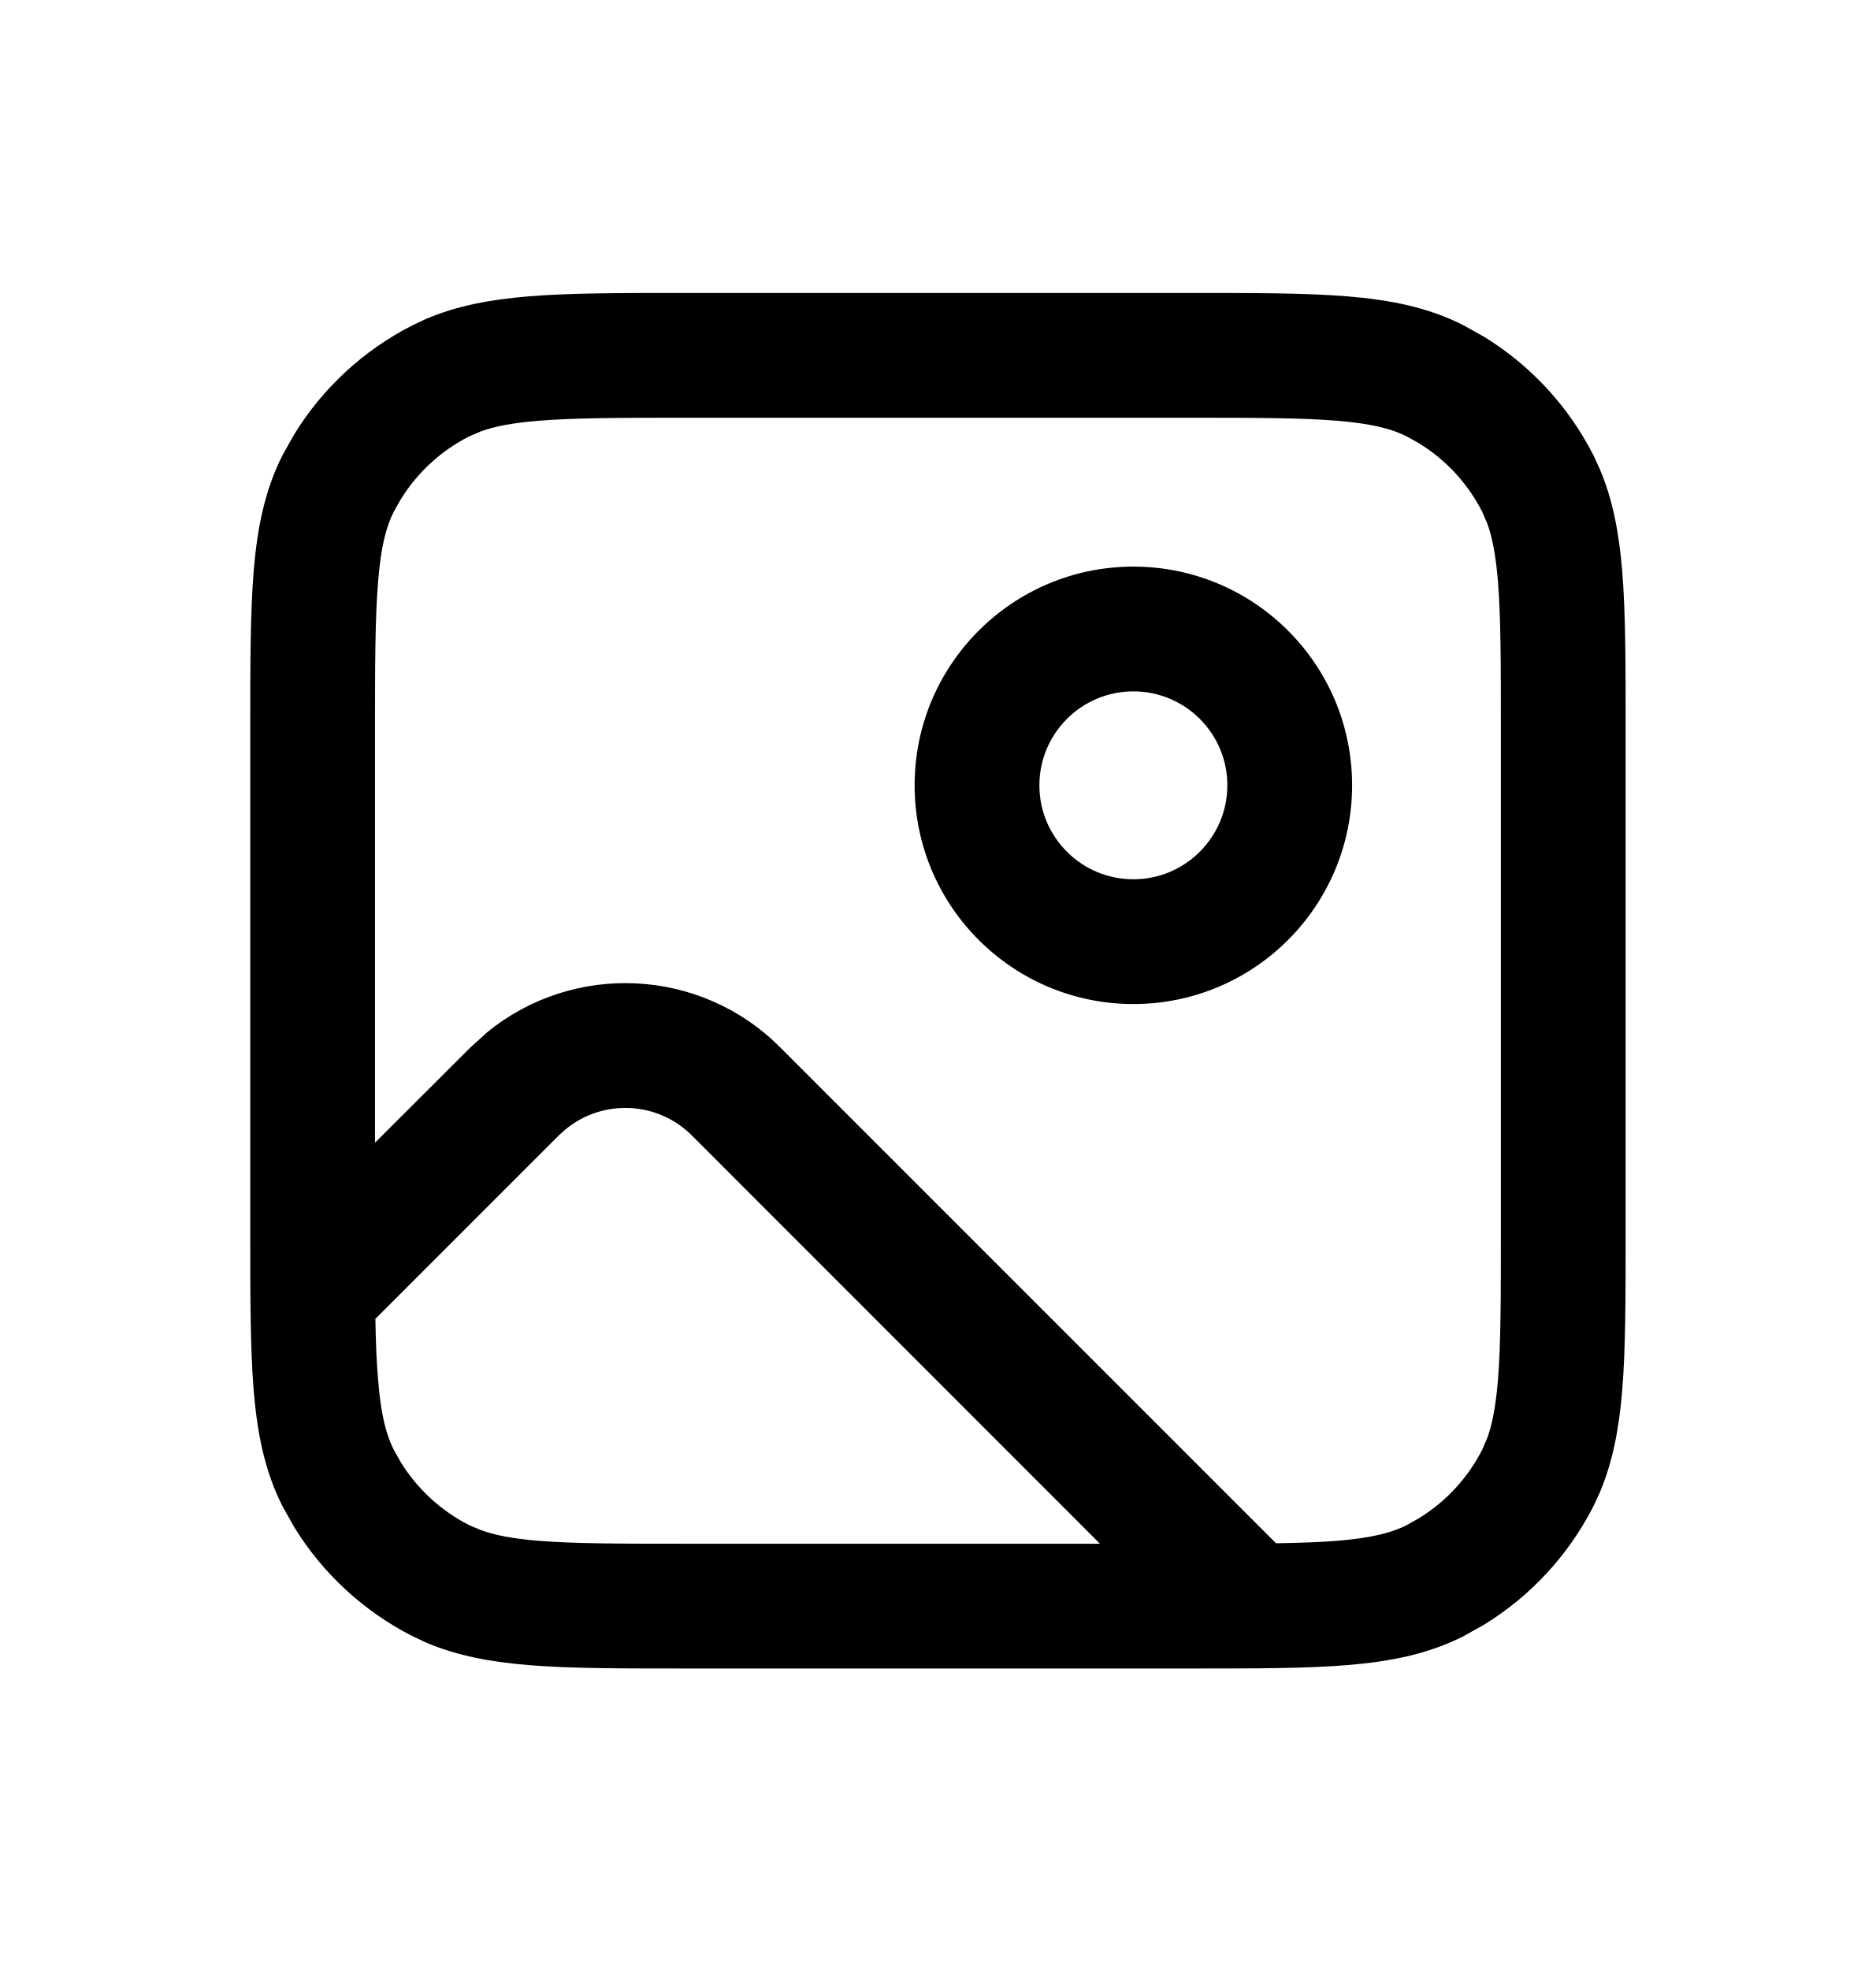
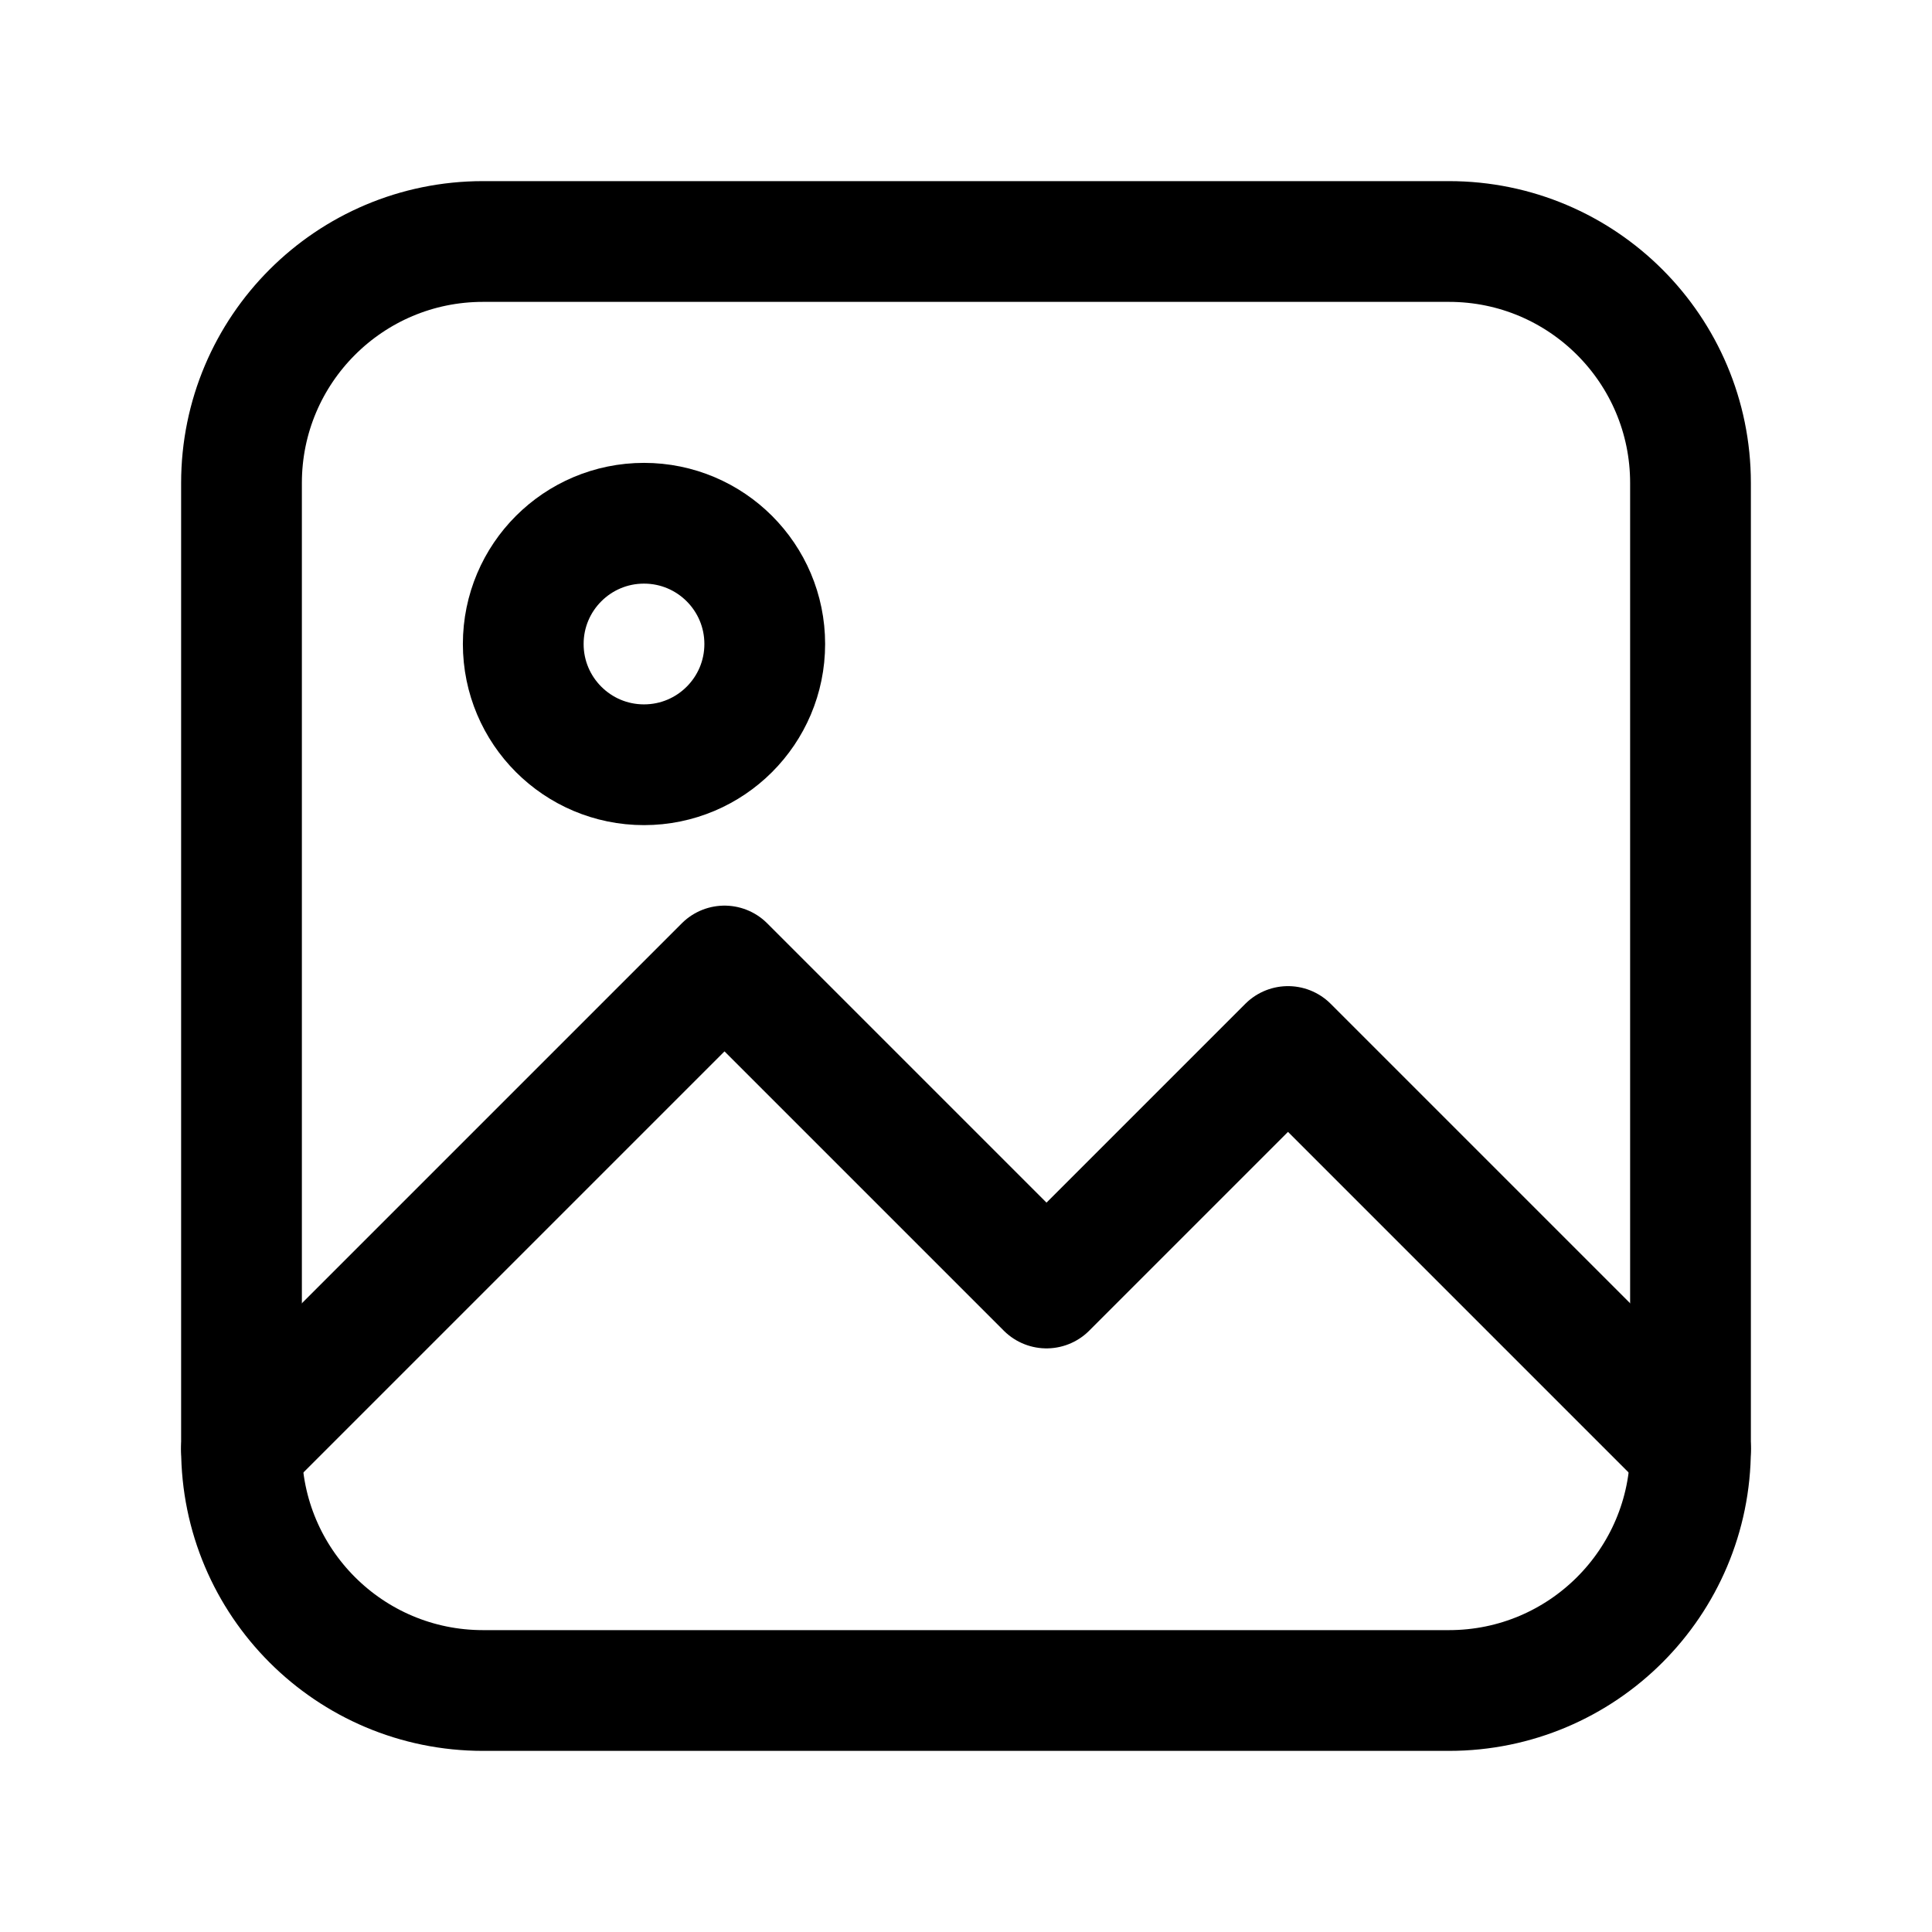
- <svg xmlns="http://www.w3.org/2000/svg" width="20" height="21" viewBox="0 0 20 21" fill="none">
-   <path d="M16.001 7.788C16.001 7.077 16.001 6.584 15.97 6.2C15.947 5.918 15.909 5.729 15.858 5.585L15.802 5.455C15.648 5.153 15.414 4.9 15.126 4.724L14.999 4.653C14.841 4.573 14.63 4.516 14.254 4.485C13.871 4.454 13.377 4.453 12.666 4.453H7.333C6.622 4.453 6.129 4.454 5.745 4.485C5.464 4.508 5.274 4.545 5.13 4.597L5 4.653C4.698 4.807 4.445 5.041 4.269 5.329L4.198 5.455C4.118 5.613 4.061 5.824 4.031 6.2C3.999 6.584 3.998 7.077 3.998 7.788V12.181L5.018 11.163L5.195 11.003C6.11 10.256 7.462 10.309 8.316 11.163L13.604 16.451C13.855 16.447 14.068 16.44 14.254 16.425C14.63 16.394 14.841 16.337 14.999 16.257L15.126 16.185C15.414 16.009 15.648 15.756 15.802 15.454L15.858 15.324C15.909 15.18 15.947 14.991 15.97 14.709C16.001 14.325 16.001 13.832 16.001 13.121V7.788ZM7.375 12.103C7.008 11.737 6.428 11.714 6.034 12.035L5.958 12.103L4.002 14.059C4.006 14.31 4.015 14.522 4.031 14.709C4.061 15.084 4.118 15.296 4.198 15.454L4.269 15.581C4.445 15.868 4.698 16.103 5 16.257L5.13 16.312C5.274 16.364 5.463 16.402 5.745 16.425C6.129 16.456 6.622 16.456 7.333 16.456H11.727L7.375 12.103ZM13.085 8.371C13.085 7.818 12.636 7.37 12.083 7.37C11.53 7.37 11.082 7.818 11.081 8.371C11.081 8.924 11.53 9.373 12.083 9.373C12.636 9.373 13.085 8.924 13.085 8.371ZM14.415 8.371C14.415 9.659 13.371 10.703 12.083 10.703C10.796 10.703 9.751 9.659 9.751 8.371C9.751 7.083 10.796 6.04 12.083 6.04C13.371 6.04 14.415 7.083 14.415 8.371ZM17.331 13.121C17.331 13.81 17.332 14.367 17.295 14.817C17.262 15.218 17.197 15.579 17.053 15.916L16.987 16.058C16.721 16.579 16.317 17.015 15.822 17.319L15.604 17.441C15.227 17.633 14.821 17.712 14.363 17.75C13.912 17.787 13.355 17.786 12.666 17.786H7.333C6.644 17.786 6.087 17.787 5.637 17.75C5.236 17.717 4.876 17.652 4.539 17.508L4.397 17.441C3.876 17.176 3.439 16.772 3.135 16.276L3.013 16.058C2.821 15.682 2.742 15.275 2.704 14.817C2.668 14.367 2.668 13.81 2.668 13.121V7.788C2.668 7.099 2.668 6.542 2.704 6.092C2.742 5.634 2.821 5.228 3.013 4.851L3.135 4.633C3.439 4.137 3.876 3.733 4.397 3.468L4.539 3.401C4.876 3.257 5.236 3.192 5.637 3.159C6.087 3.122 6.644 3.123 7.333 3.123H12.666C13.355 3.123 13.912 3.122 14.363 3.159C14.821 3.196 15.227 3.276 15.604 3.468L15.822 3.59C16.317 3.894 16.721 4.33 16.987 4.851L17.053 4.994C17.197 5.33 17.262 5.691 17.295 6.092C17.332 6.542 17.331 7.099 17.331 7.788V13.121Z" fill="currentColor" />
+ <svg xmlns="http://www.w3.org/2000/svg" viewBox="0 0 24 24" fill="none" stroke="currentColor" stroke-width="1.5" stroke-linecap="round" stroke-linejoin="round">
+   <rect x="3" y="3" width="18" height="18" rx="3" />
+   <circle cx="8" cy="8" r="1.5" />
+   <path d="m3 18 6-6 4 4 3-3 5 5" />
</svg>
